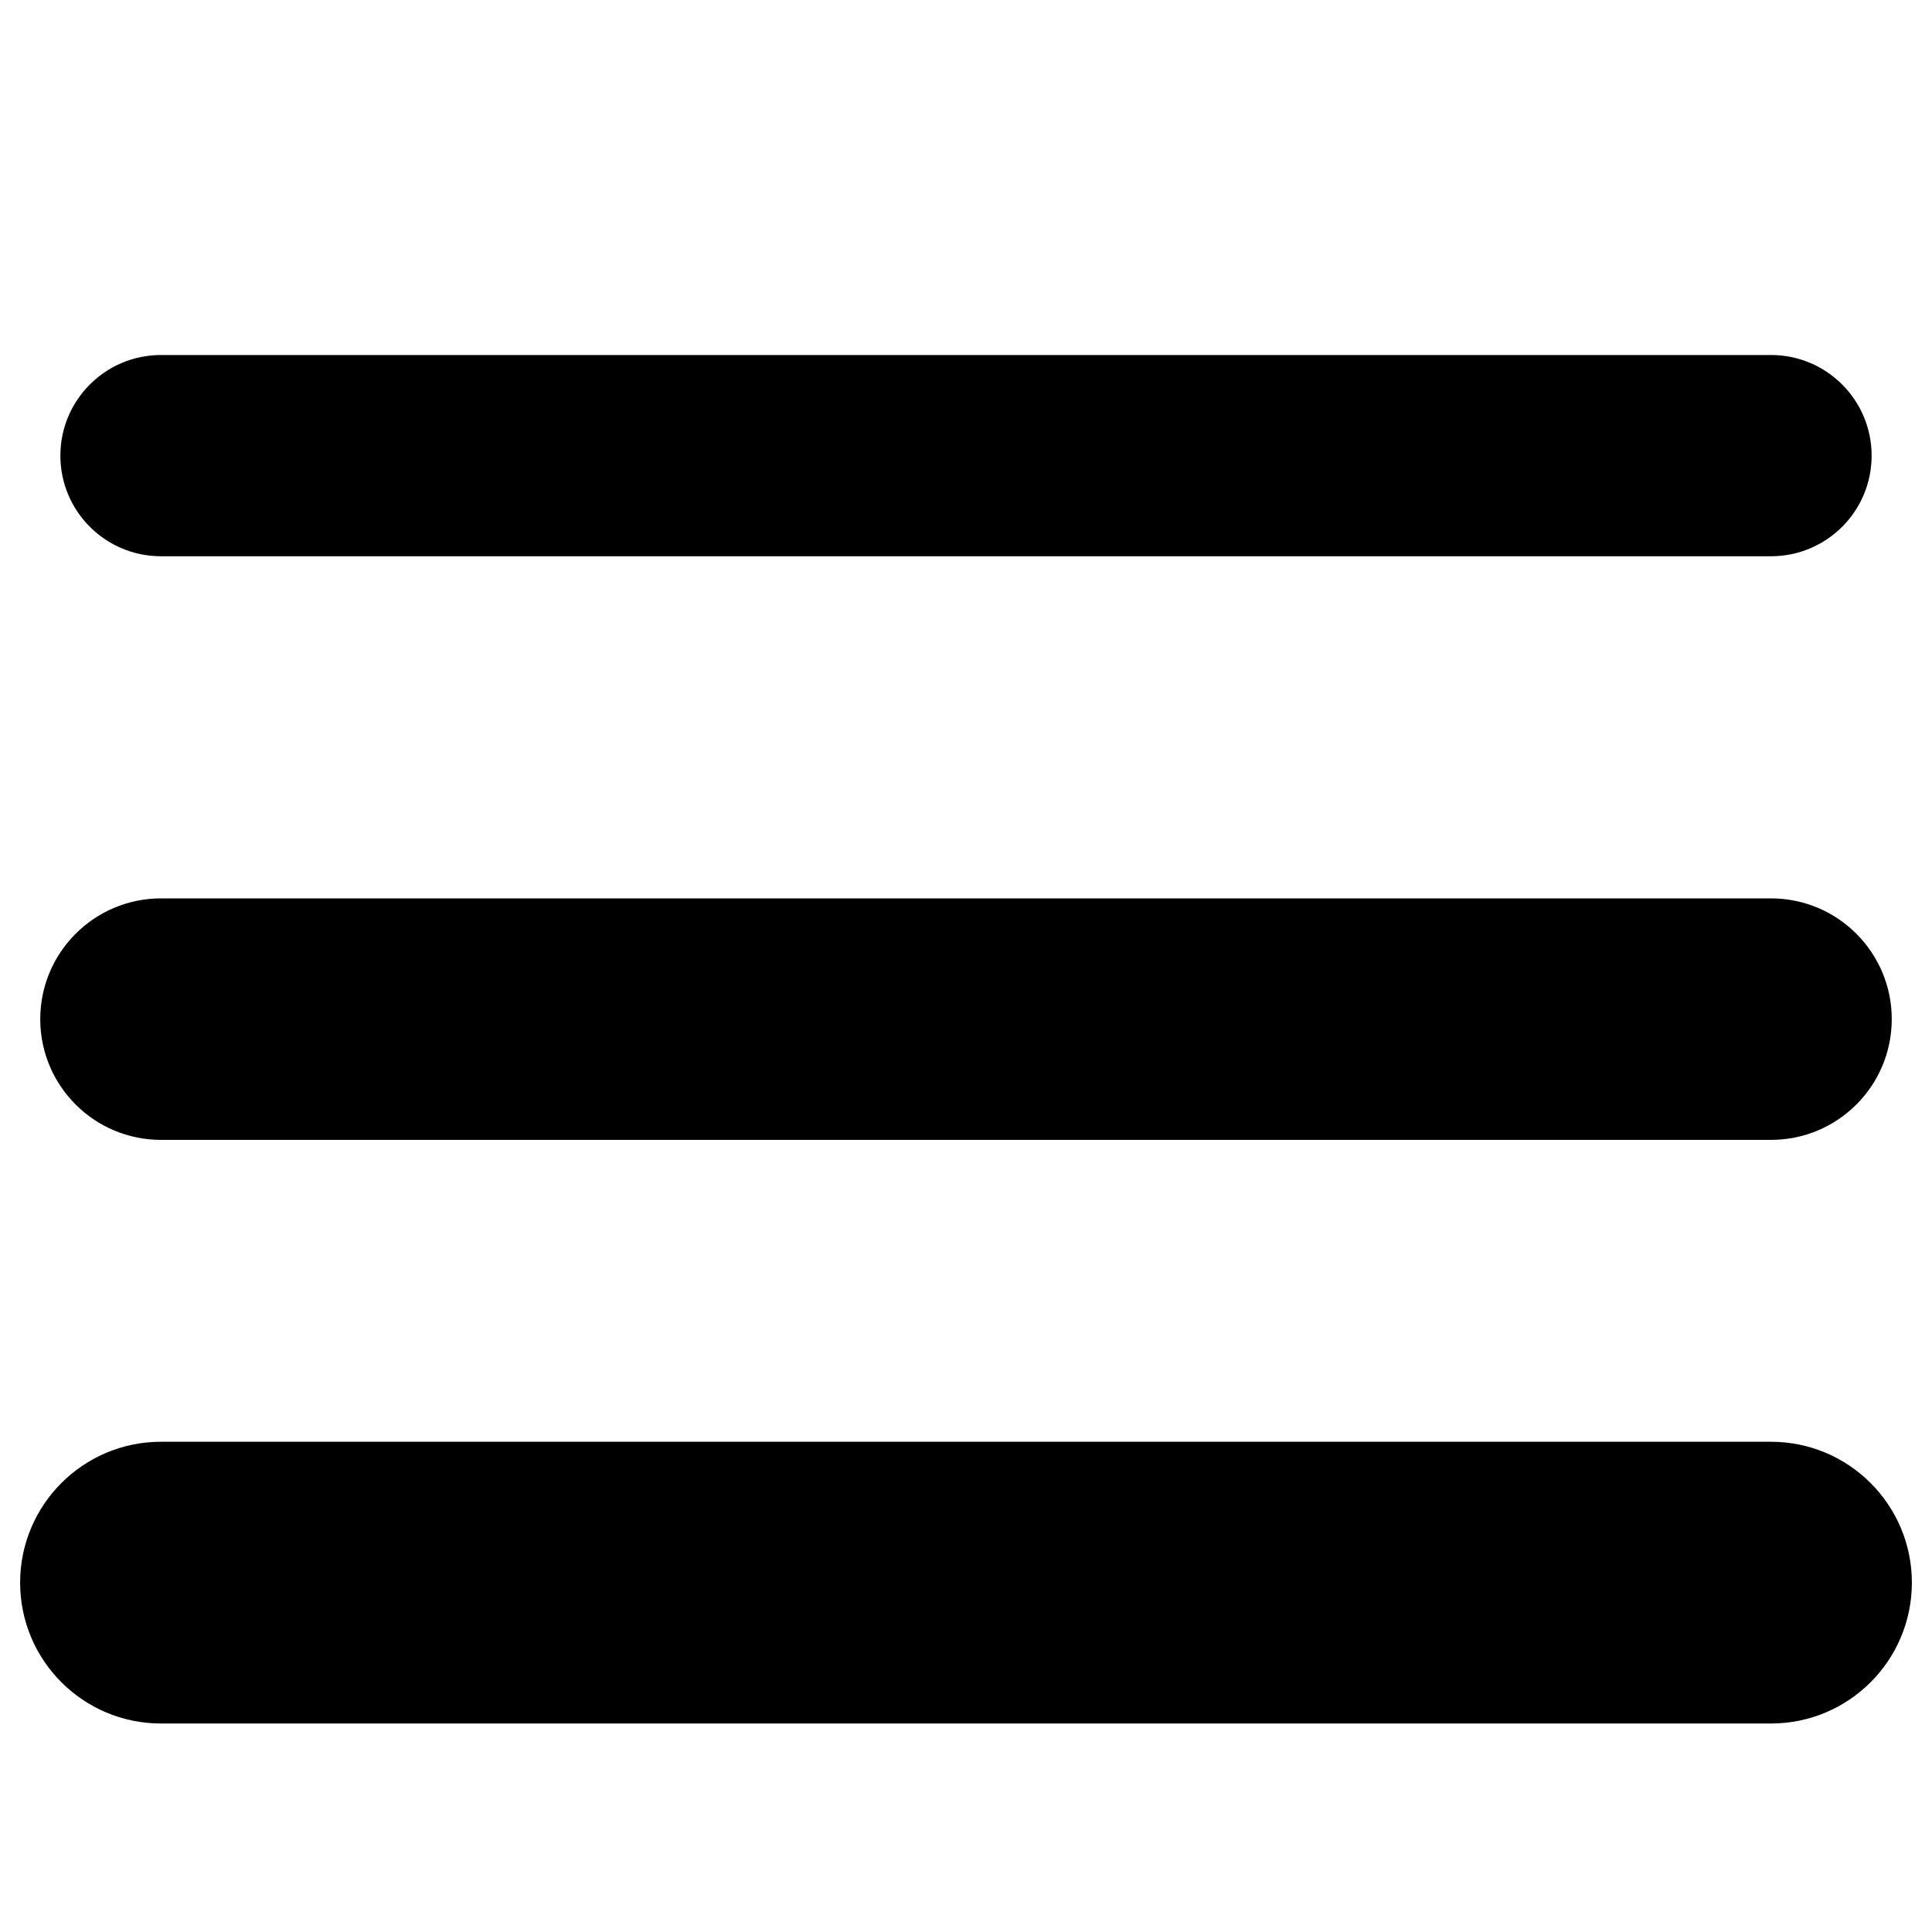
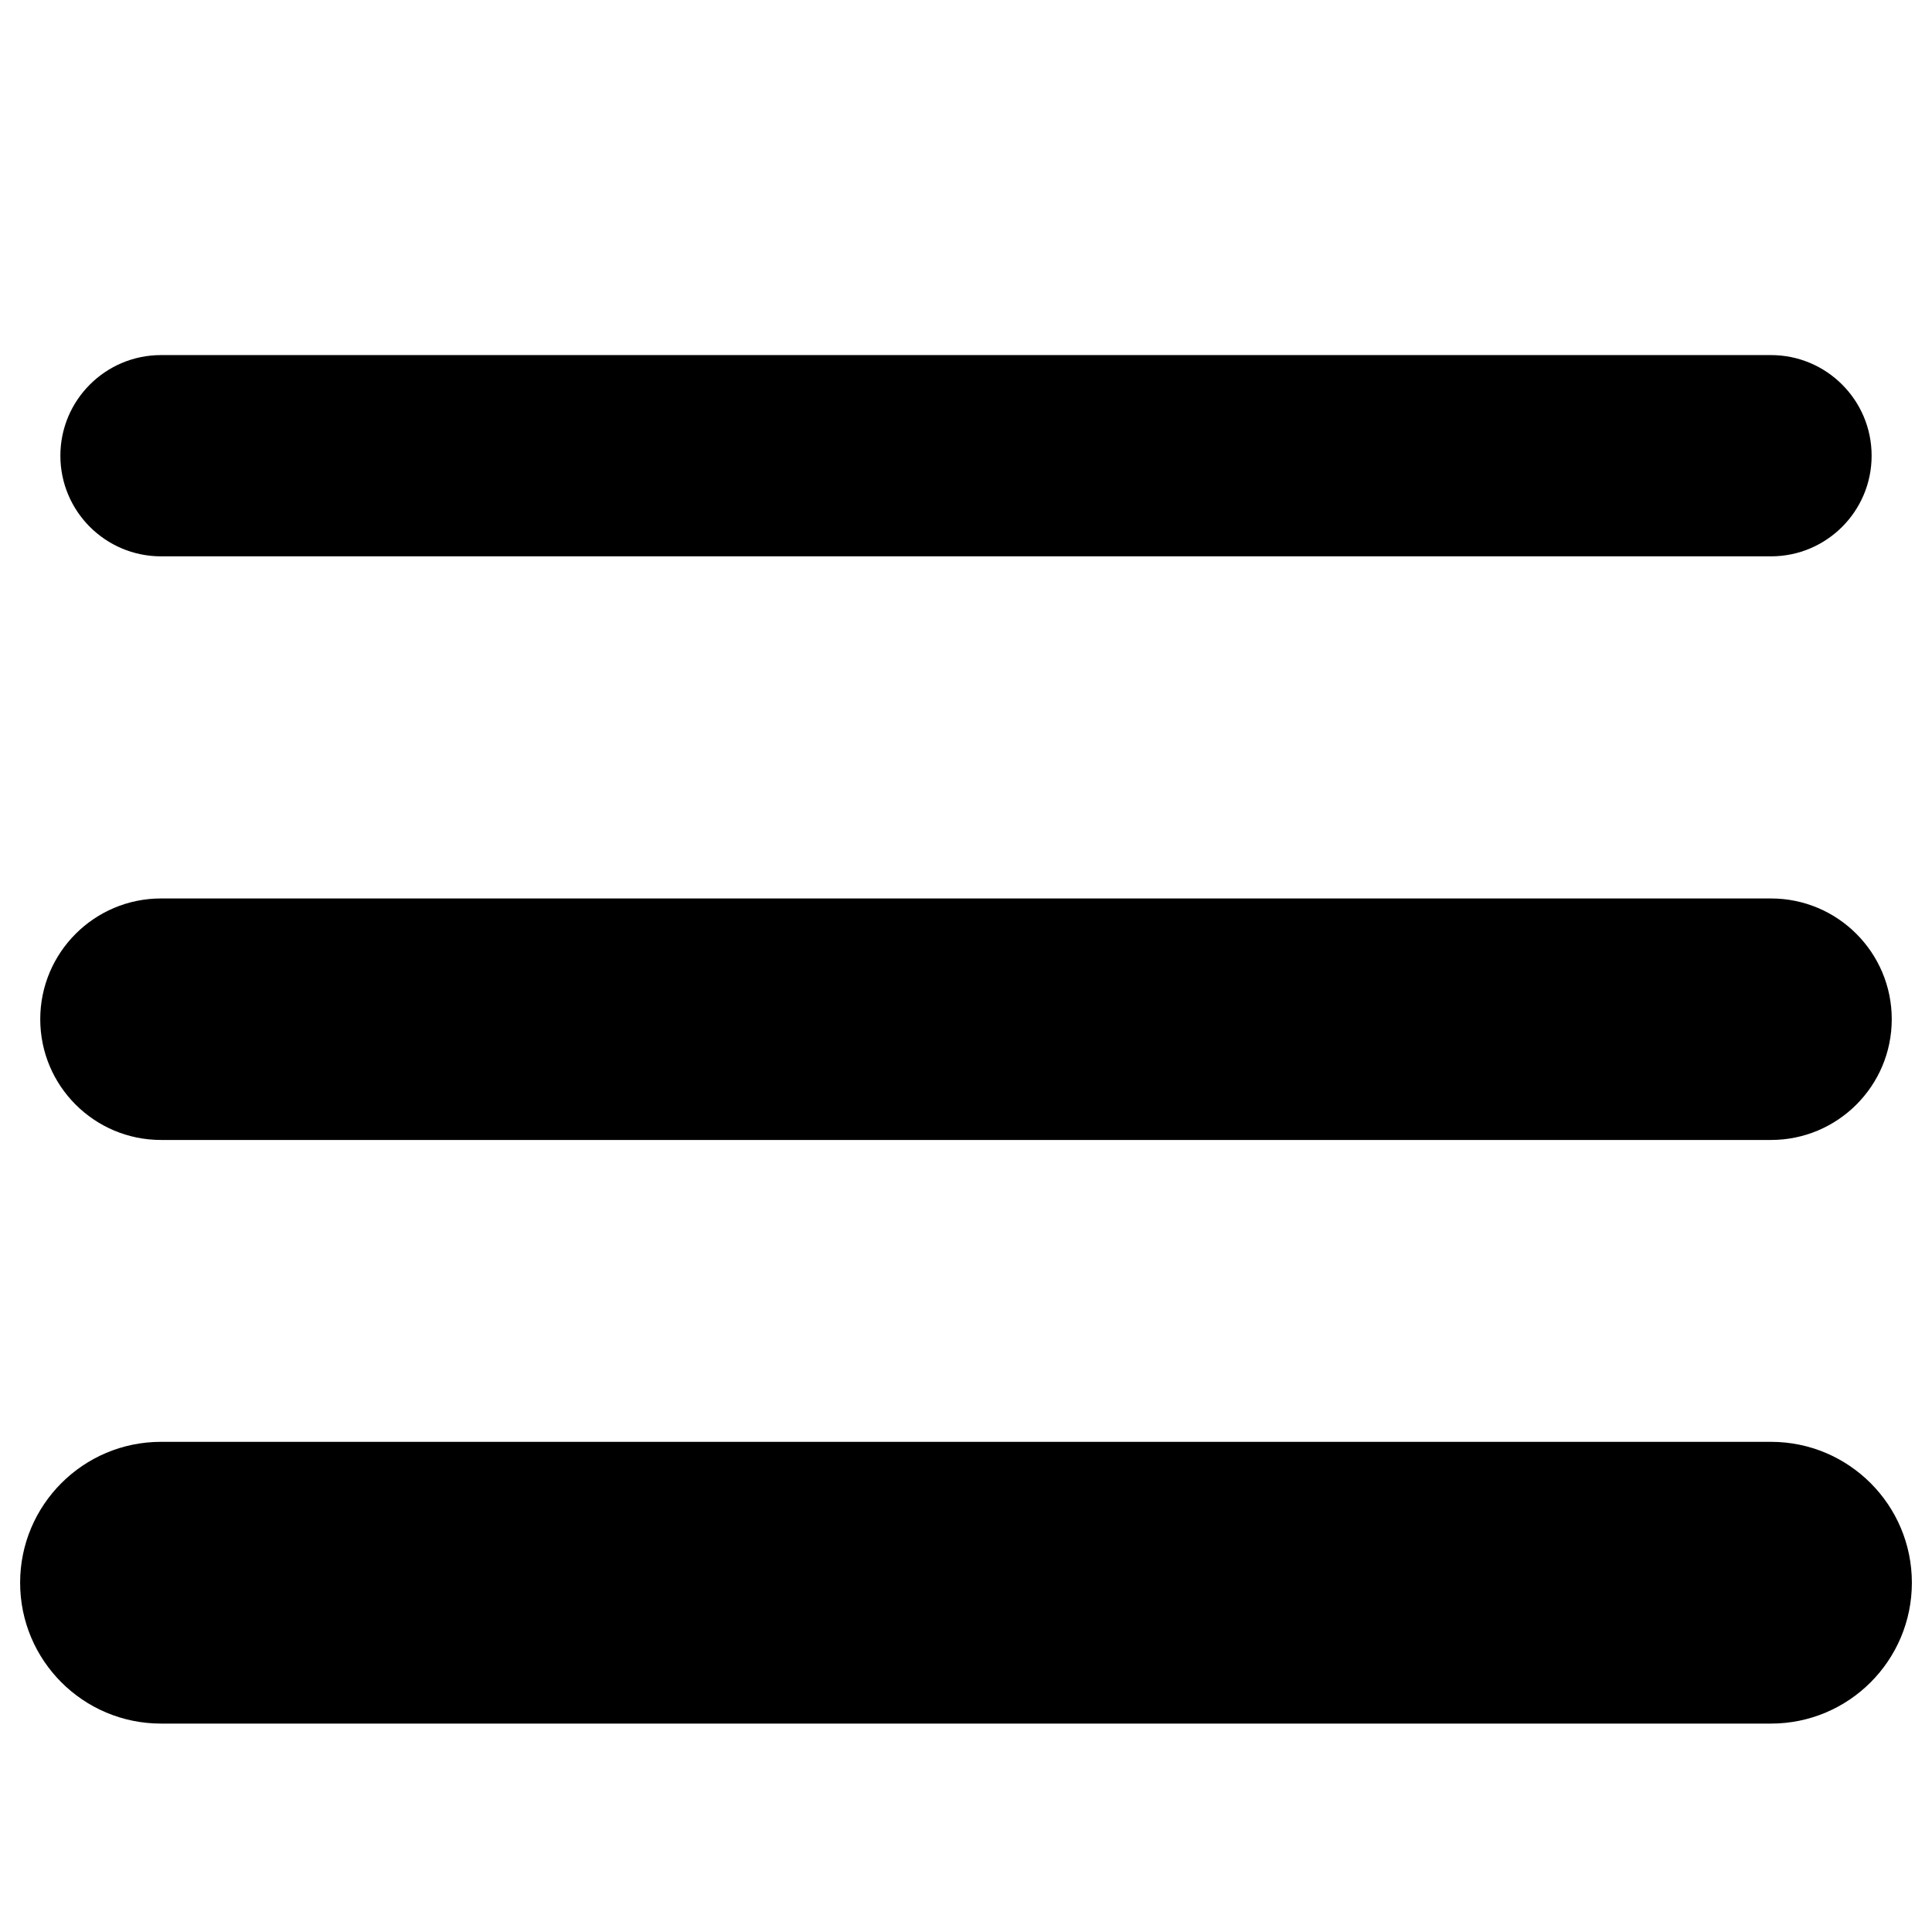
<svg xmlns="http://www.w3.org/2000/svg" width="24" height="24" viewBox="0 0 24 24" fill="none">
-   <path d="M22 17.91C22.966 17.91 23.75 18.694 23.75 19.66C23.75 20.627 22.966 21.41 22 21.41H2C1.034 21.41 0.25 20.627 0.25 19.66C0.25 18.694 1.034 17.91 2 17.91H22Z" fill="black" />
-   <path d="M22 11.16C22.828 11.16 23.5 11.832 23.5 12.66C23.5 13.489 22.828 14.16 22 14.16H2C1.172 14.16 0.5 13.489 0.5 12.66C0.5 11.832 1.172 11.16 2 11.16H22Z" fill="black" />
-   <path d="M22 4.41C22.69 4.41 23.25 4.97 23.25 5.66C23.25 6.351 22.69 6.91 22 6.91H2C1.31 6.91 0.75 6.351 0.75 5.66C0.75 4.97 1.31 4.41 2 4.41H22Z" fill="black" />
+   <path d="M22 17.911C22.966 17.911 23.75 18.695 23.75 19.661C23.75 20.628 22.966 21.411 22 21.411H2C1.034 21.411 0.25 20.628 0.25 19.661C0.25 18.695 1.034 17.911 2 17.911H22Z" fill="black" />
+   <path d="M22 11.161C22.828 11.161 23.5 11.833 23.5 12.661C23.5 13.49 22.828 14.161 22 14.161H2C1.172 14.161 0.5 13.49 0.5 12.661C0.5 11.833 1.172 11.161 2 11.161H22Z" fill="black" />
+   <path d="M22 4.411C22.69 4.411 23.25 4.971 23.25 5.661C23.25 6.351 22.69 6.911 22 6.911H2C1.31 6.911 0.75 6.351 0.75 5.661C0.75 4.971 1.31 4.411 2 4.411H22Z" fill="black" />
</svg>
